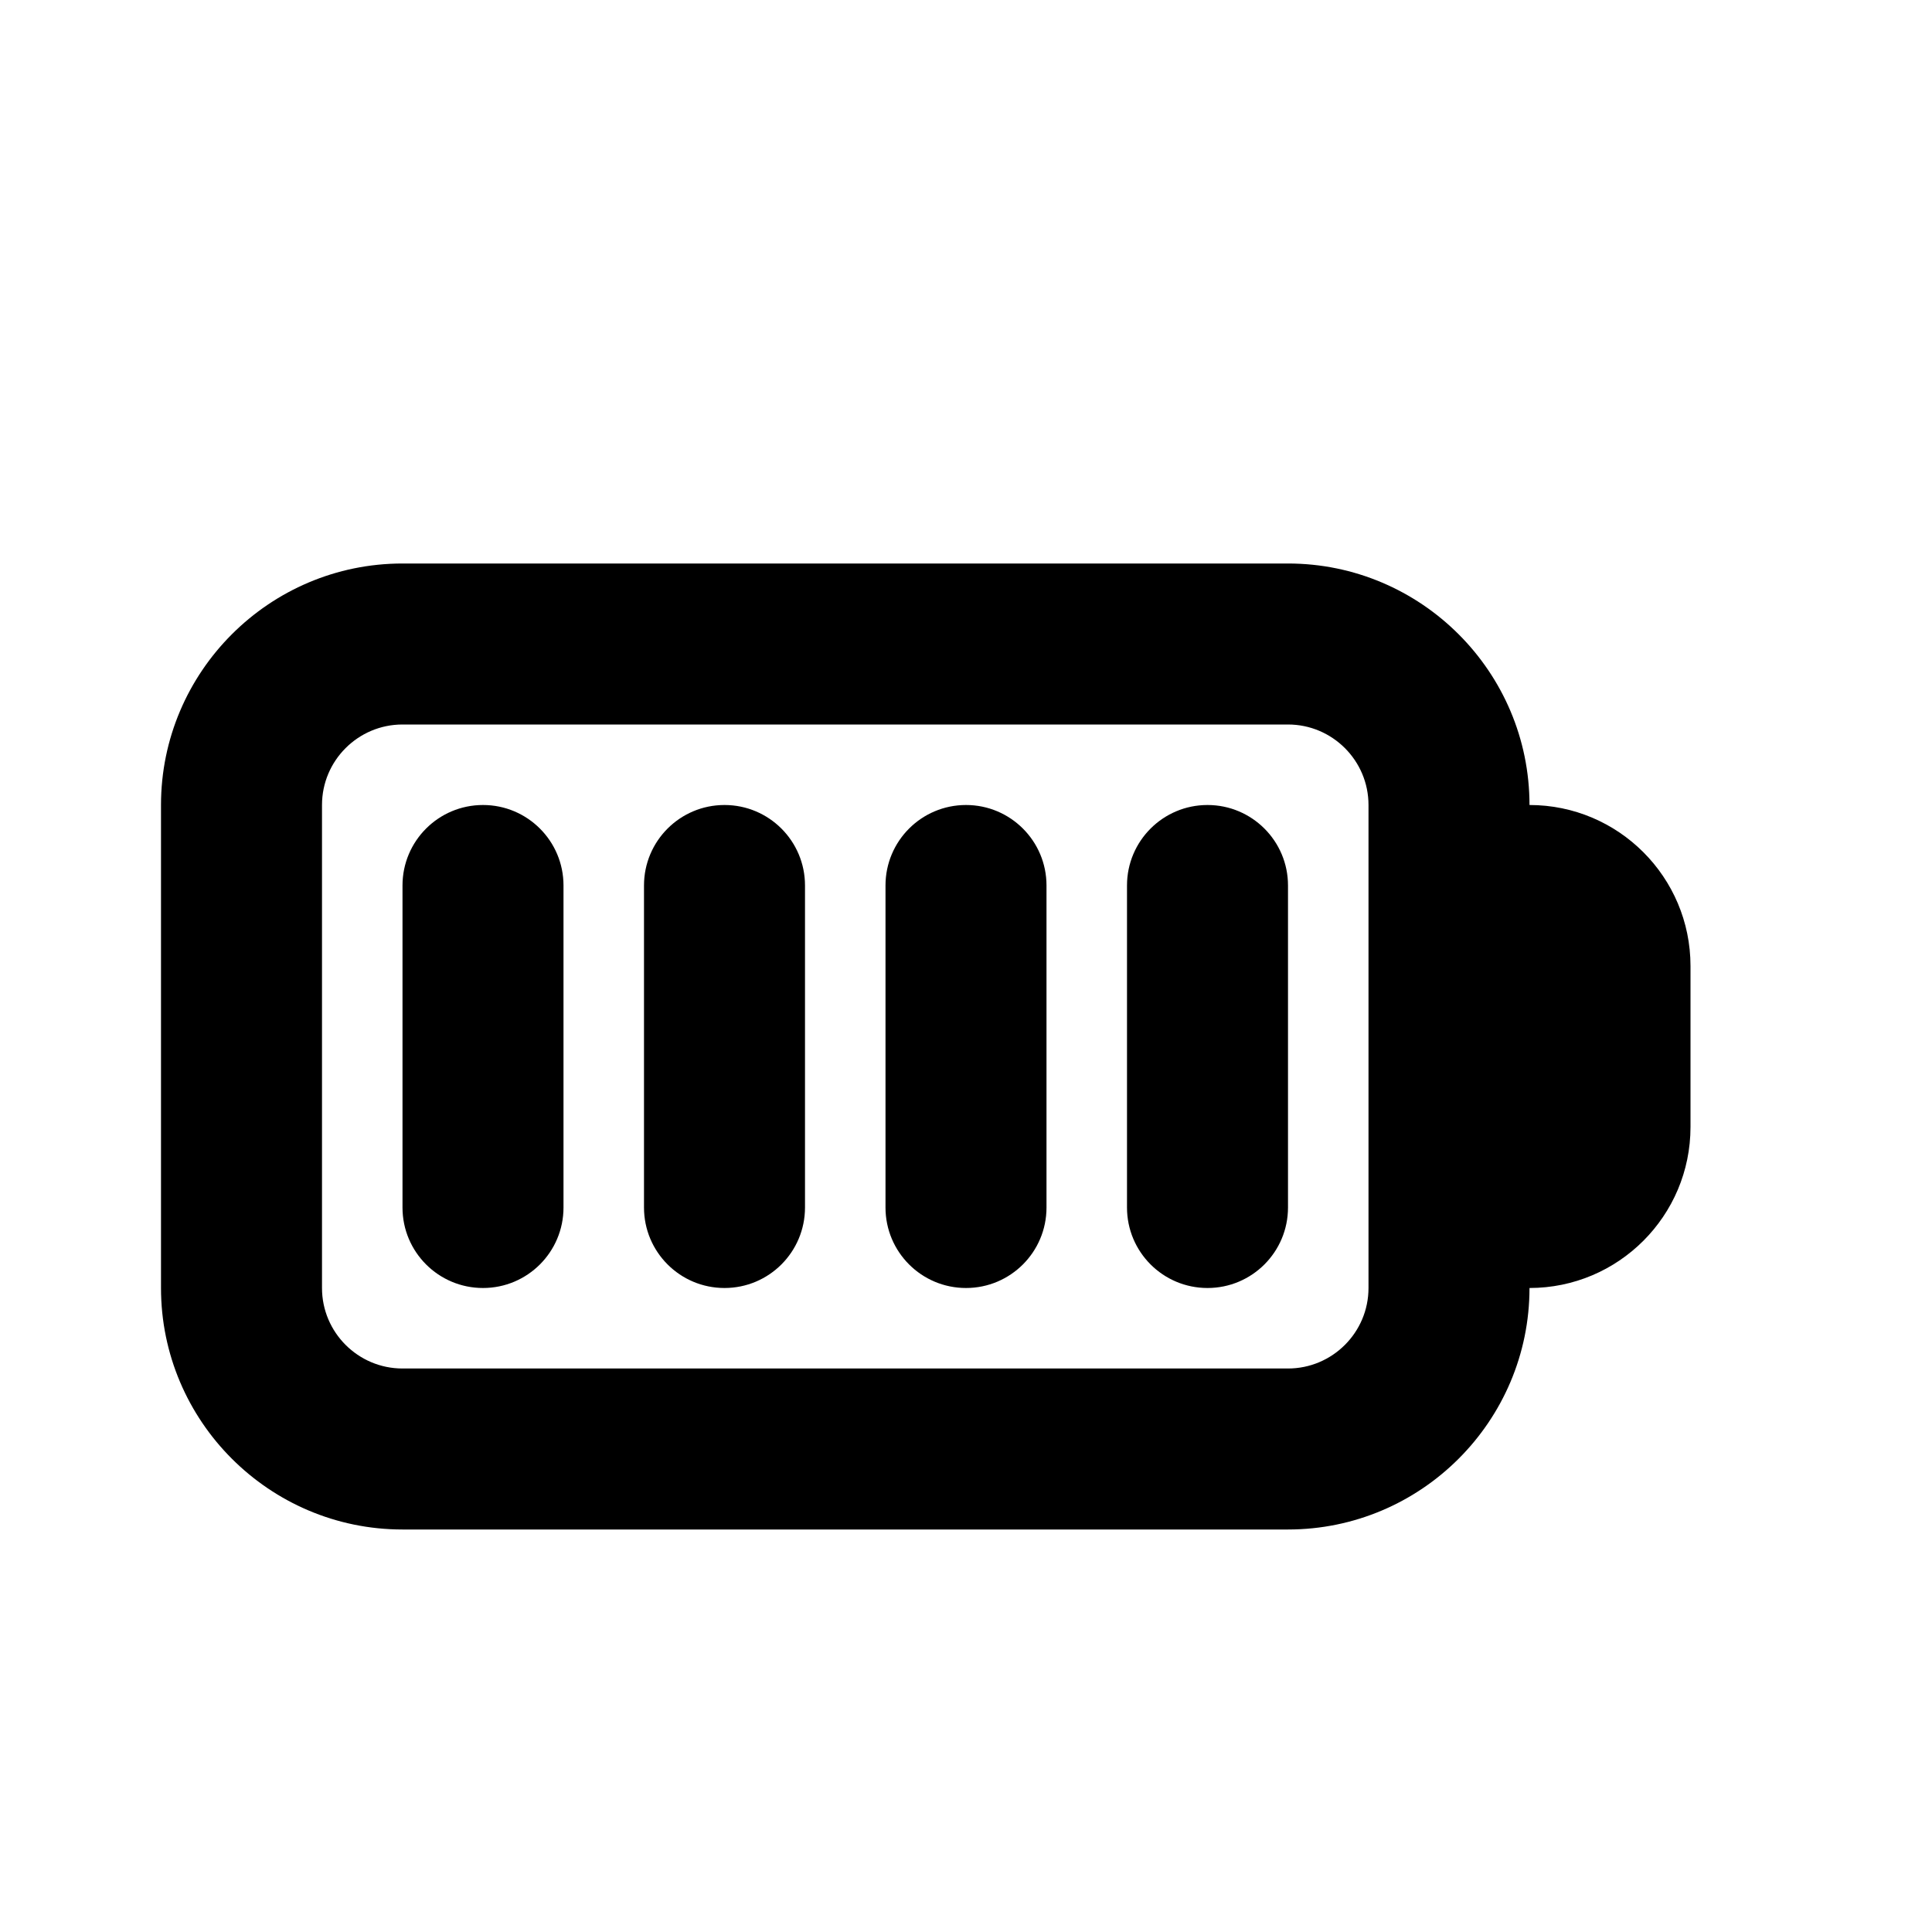
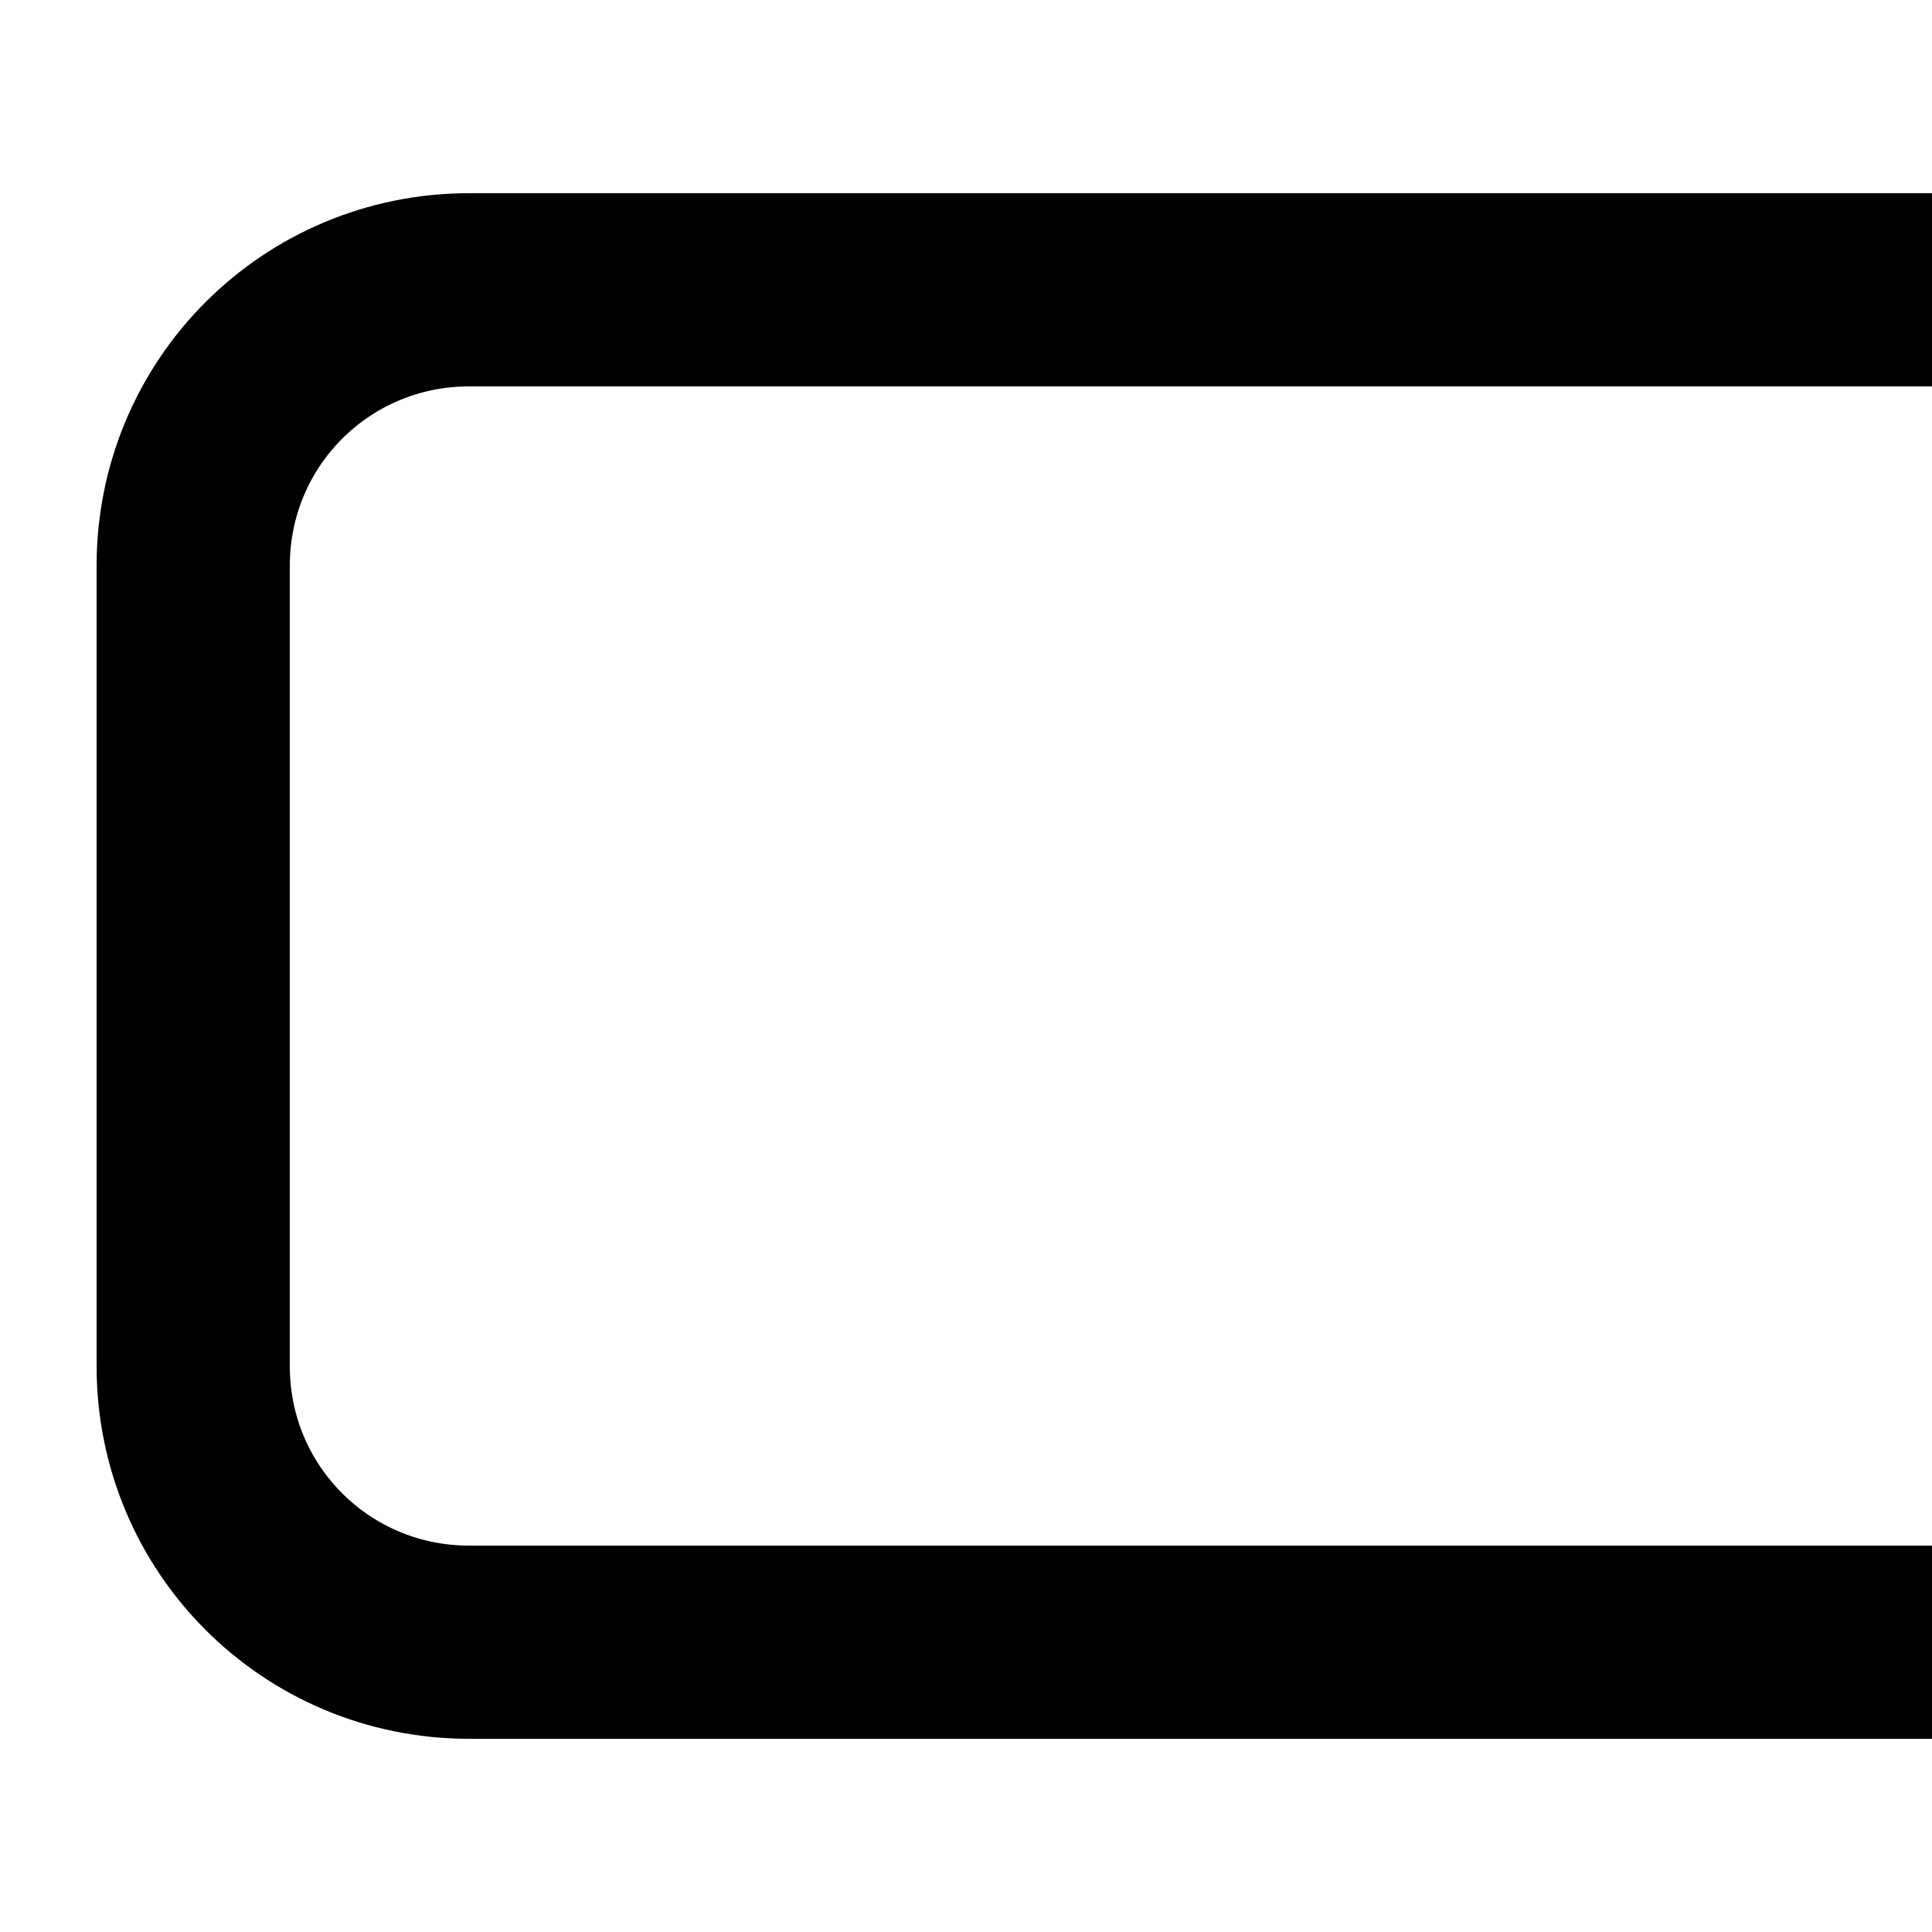
- <svg viewBox="0 0 24 24">
-   <path d="M9 16c-.552 0-1-.447-1-1v-4c0-.553.448-1 1-1s1 .447 1 1v4c0 .553-.448 1-1 1zM6 16c-.552 0-1-.447-1-1v-4c0-.553.448-1 1-1s1 .447 1 1v4c0 .553-.448 1-1 1zM15 16c-.552 0-1-.447-1-1v-4c0-.553.448-1 1-1s1 .447 1 1v4c0 .553-.448 1-1 1zM12 16c-.552 0-1-.447-1-1v-4c0-.553.448-1 1-1s1 .447 1 1v4c0 .553-.448 1-1 1zM19 10c0-1.654-1.346-3-3-3h-11c-1.654 0-3 1.346-3 3v6c0 1.654 1.346 3 3 3h11c1.654 0 3-1.346 3-3 1.104 0 2-.896 2-2v-2c0-1.104-.896-2-2-2zm-2 6c0 .552-.449 1-1 1h-11c-.551 0-1-.448-1-1v-6c0-.552.449-1 1-1h11c.551 0 1 .448 1 1v6z" />
+ <svg xmlns="http://www.w3.org/2000/svg" width="320" height="320" viewBox="0 0 320 320">
+   <path d="M 77.7,48 H 386.3 c 25.318,0 45.7,20.382 45.7,45.7 V 226.3 c 0,25.318 -20.382,45.7 -45.7,45.7 H 77.7 c -25.318,0 -45.7,-20.382 -45.7,-45.7 V 93.7 C 32,68.382 52.382,48 77.7,48 Z" style="fill:none;stroke:#000000;stroke-width:32px;stroke-linecap:square;stroke-miterlimit:10" id="rect64" />
+   <path d="m 480,122.67 v 74.66" style="fill:none;stroke:#000000;stroke-width:32px;stroke-linecap:round;stroke-miterlimit:10" id="line68" />
+   <path d="m 86.248,86.93 c -9.027,-10e-7 -16.77,7.742 -16.77,16.77 v 112.803 c 0,9.027 7.742,16.77 16.77,16.77 h 64.26 c 9.027,0 16.77,-7.742 16.77,-16.77 V 103.699 c 0,-9.027 -7.742,-16.77 -16.77,-16.77 z" style="color:#000000;font-style:normal;font-variant:normal;font-weight:normal;font-stretch:normal;font-size:medium;line-height:normal;font-family:sans-serif;font-variant-ligatures:normal;font-variant-position:normal;font-variant-caps:normal;font-variant-numeric:normal;font-variant-alternates:normal;font-variant-east-asian:normal;font-feature-settings:normal;font-variation-settings:normal;text-indent:0;text-align:start;text-decoration:none;text-decoration-line:none;text-decoration-style:solid;text-decoration-color:#000000;letter-spacing:normal;word-spacing:normal;text-transform:none;writing-mode:lr-tb;direction:ltr;text-orientation:mixed;dominant-baseline:auto;baseline-shift:baseline;text-anchor:start;white-space:normal;shape-padding:0;shape-margin:0;inline-size:0;clip-rule:nonzero;display:none;overflow:visible;visibility:visible;isolation:auto;mix-blend-mode:normal;color-interpolation:sRGB;color-interpolation-filters:linearRGB;solid-color:#000000;solid-opacity:1;vector-effect:none;fill:#000000;fill-opacity:1;fill-rule:nonzero;stroke:none;stroke-width:30.417;stroke-linecap:butt;stroke-linejoin:round;stroke-miterlimit:10;stroke-dasharray:none;stroke-dashoffset:0;stroke-opacity:1;color-rendering:auto;image-rendering:auto;shape-rendering:auto;text-rendering:auto;enable-background:accumulate;stop-color:#000000;stop-opacity:1" id="path1189" />
</svg>
